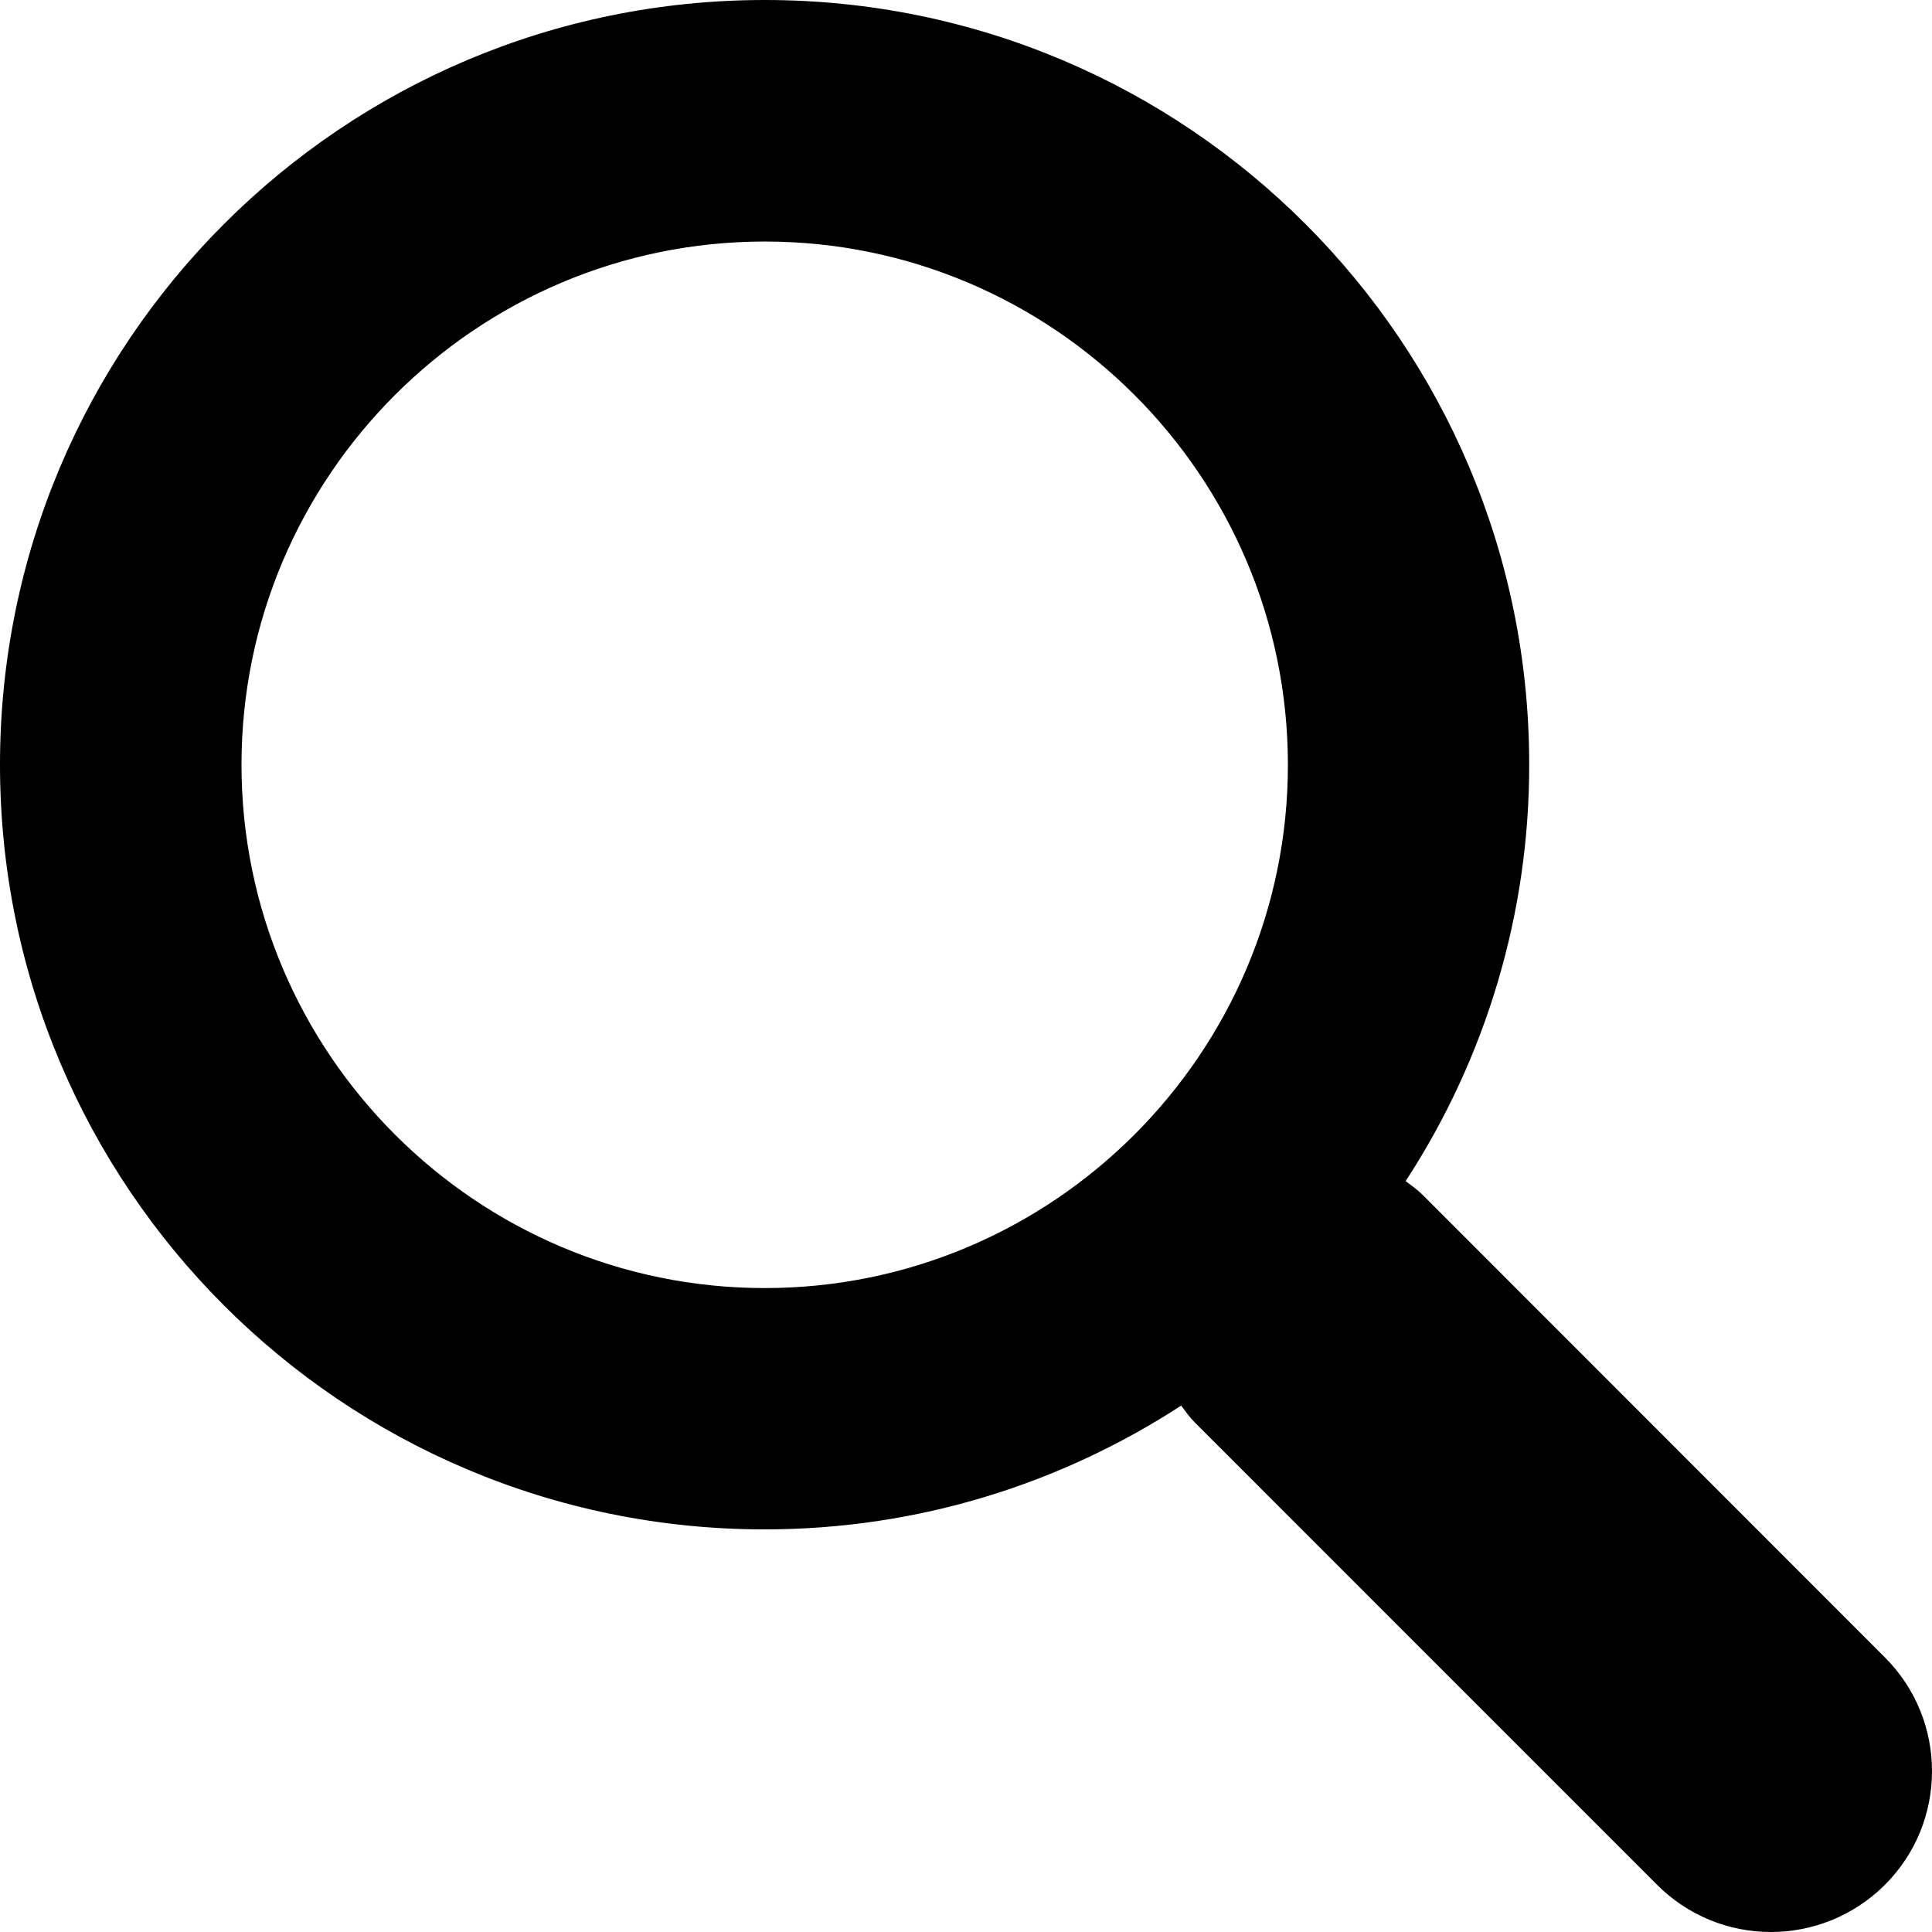
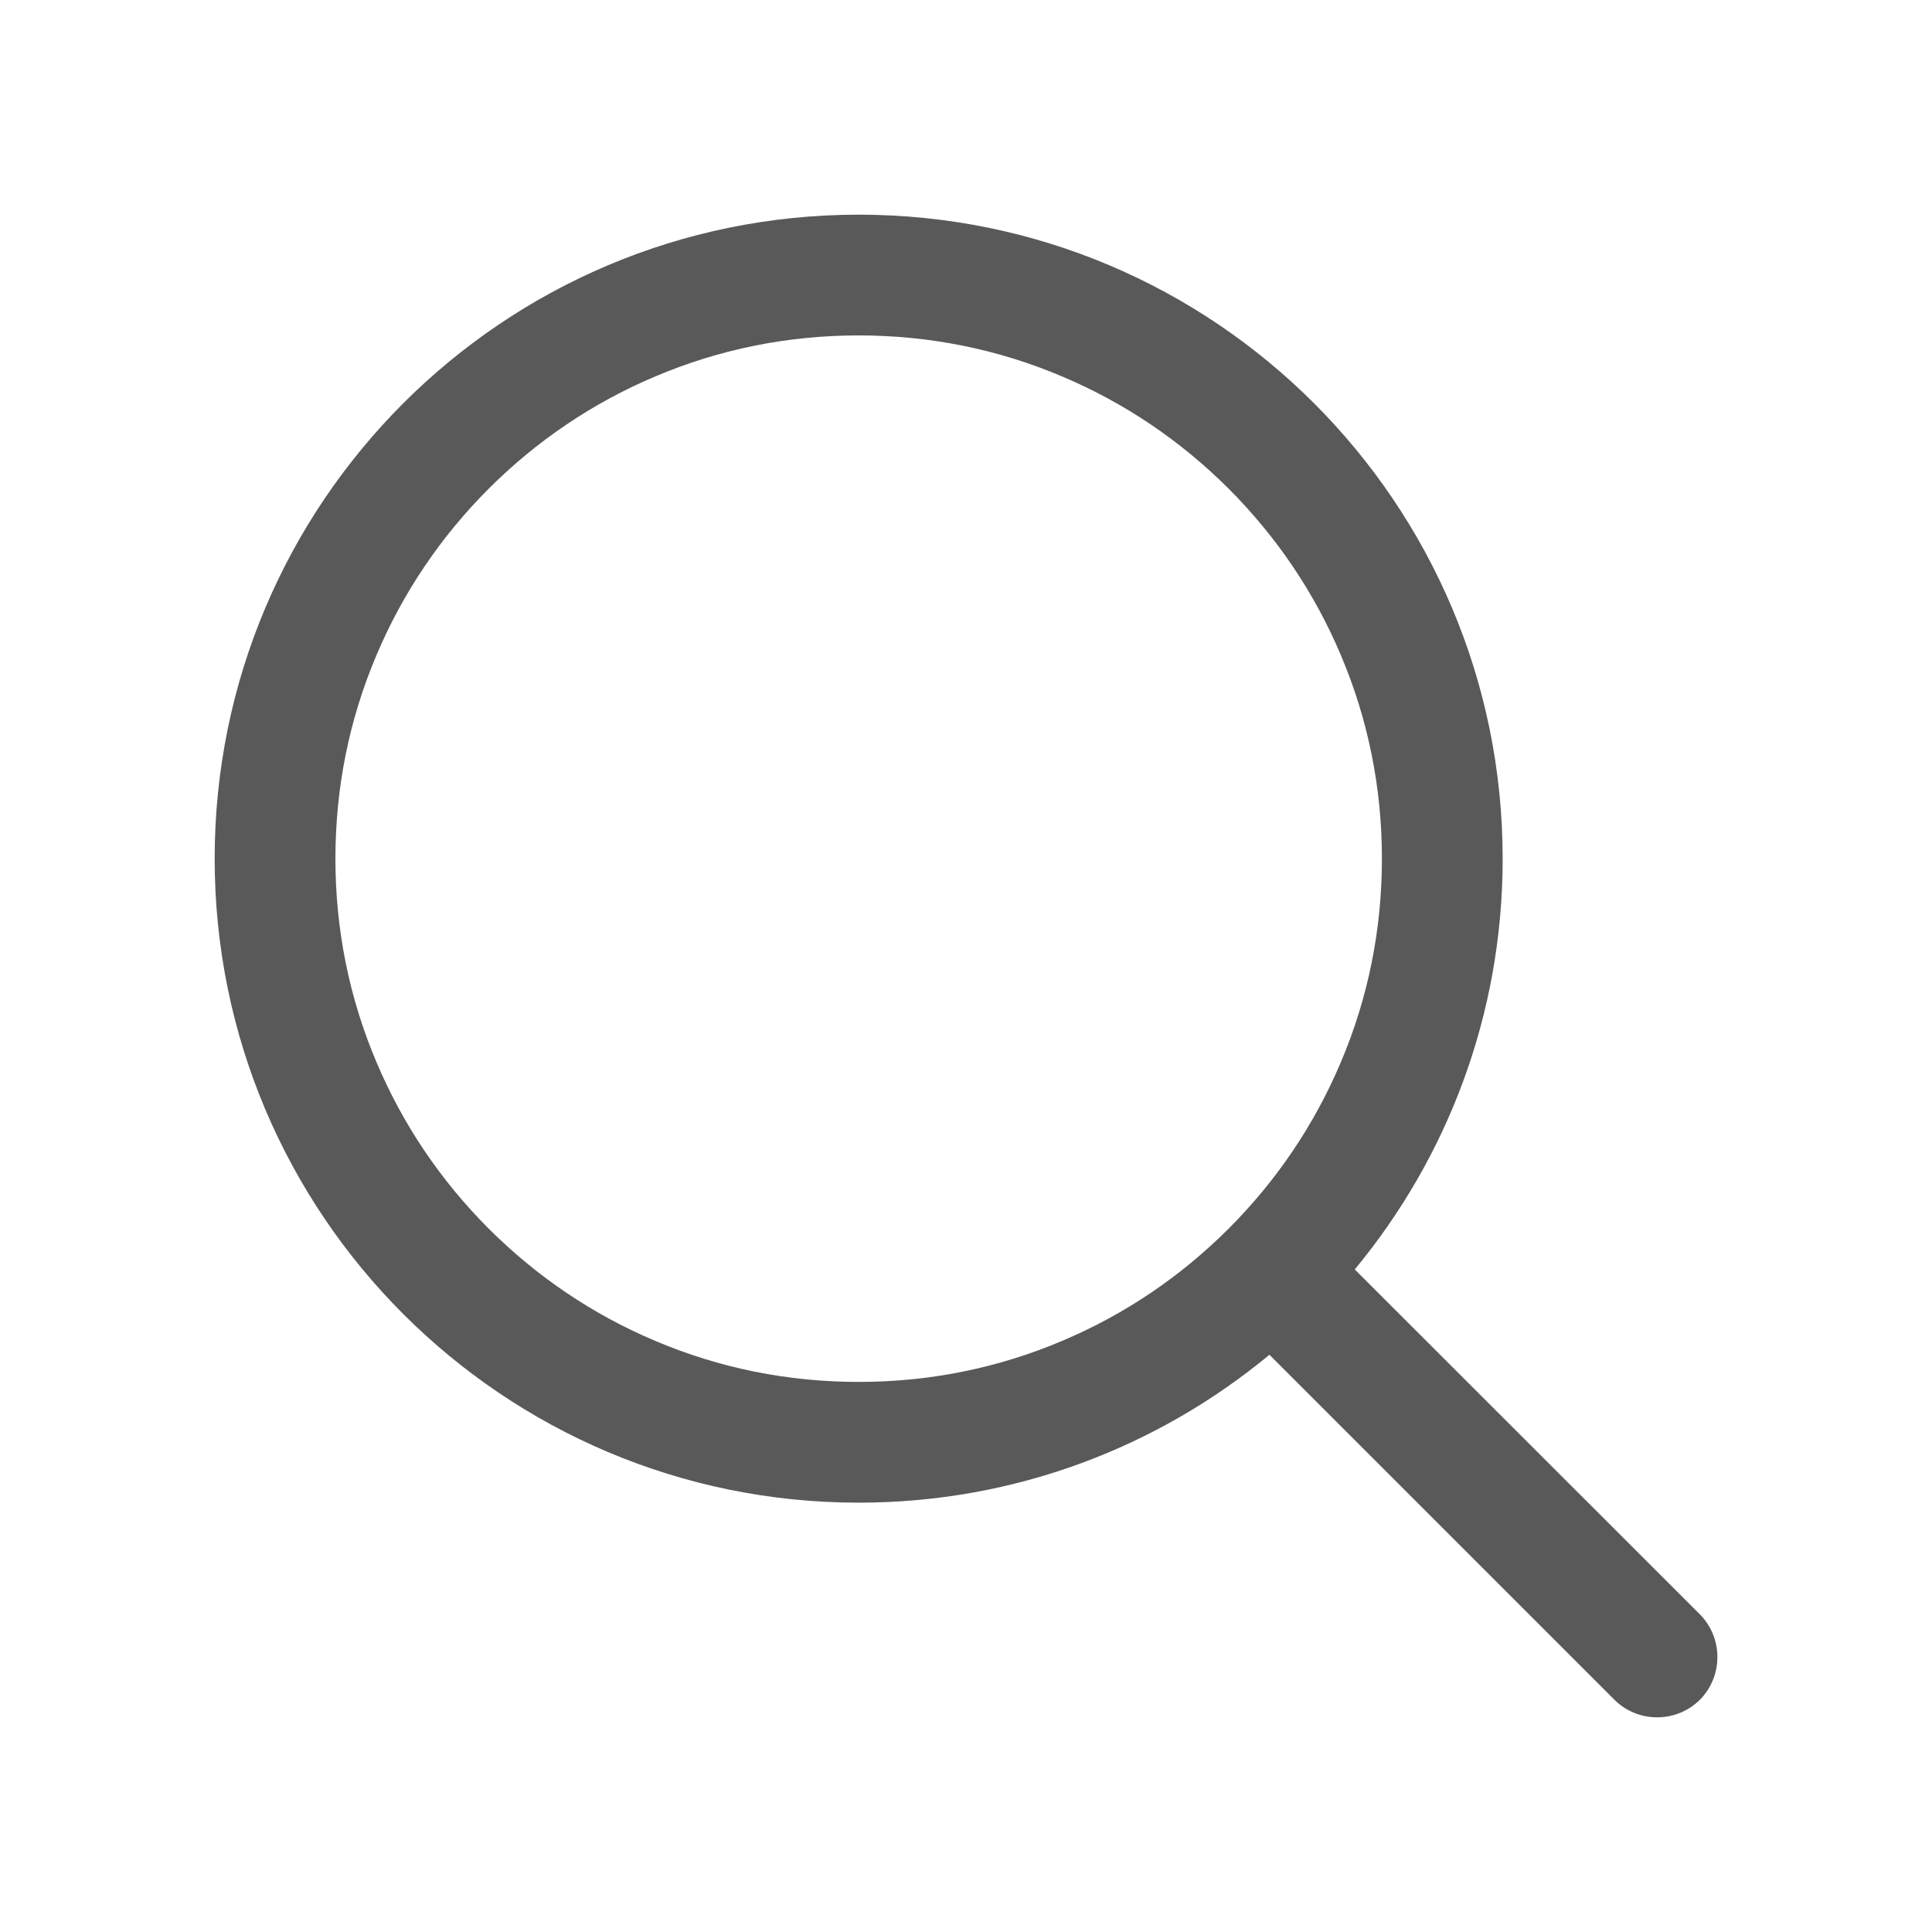
- <svg xmlns="http://www.w3.org/2000/svg" width="128" height="128">
-   <path d="M124.884 109.812L94.256 79.166c-.357-.357-.757-.629-1.129-.914a50.366 50.366 0 0 0 8.186-27.59C101.327 22.689 78.656 0 50.67 0 22.685 0 0 22.688 0 50.663c0 27.989 22.685 50.663 50.656 50.663 10.186 0 19.643-3.03 27.6-8.201.286.385.557.771.9 1.114l30.628 30.632a10.633 10.633 0 0 0 7.543 3.129c2.728 0 5.457-1.043 7.543-3.115 4.171-4.157 4.171-10.915.014-15.073M50.671 85.338C31.557 85.338 16 69.78 16 50.663c0-19.102 15.557-34.661 34.67-34.661 19.115 0 34.657 15.559 34.657 34.675 0 19.102-15.557 34.661-34.656 34.661" />
+ <svg xmlns="http://www.w3.org/2000/svg" width="18px" height="18px" viewBox="0 0 18 18" version="1.1">
+   <g id="2首页" stroke="none" stroke-width="1" fill="none" fill-rule="evenodd" fill-opacity="0.65">
+     <g id="2指标墙_前置机_客服弹窗" transform="translate(-1261, -23)" fill="#000000" fill-rule="nonzero">
+       <g id="横条" transform="translate(240, 0)">
+         <g id="Group-20" transform="translate(25, 20)">
+           <g id="搜索" transform="translate(996, 3)">
+             <path d="M15.836,15.039 L12.622,11.827 C13.483,10.787 14,9.455 14,8 C14,4.686 11.314,2 8,2 C4.686,2 2,4.686 2,8 C2,11.314 4.686,14 8,14 C9.455,14 10.787,13.483 11.827,12.622 L15.041,15.836 C15.15,15.945 15.294,16 15.439,16 C15.584,16 15.727,15.945 15.838,15.836 C16.055,15.616 16.055,15.259 15.836,15.039 Z M9.897,12.492 C9.297,12.747 8.659,12.875 8,12.875 C7.341,12.875 6.703,12.747 6.103,12.492 C5.523,12.247 5.002,11.895 4.553,11.447 C4.105,10.998 3.753,10.477 3.508,9.897 C3.253,9.297 3.125,8.659 3.125,8 C3.125,7.341 3.253,6.703 3.508,6.103 C3.753,5.523 4.105,5.002 4.553,4.553 C5.002,4.105 5.523,3.753 6.103,3.508 C6.703,3.253 7.341,3.125 8,3.125 C8.659,3.125 9.297,3.253 9.897,3.508 C10.477,3.753 10.998,4.105 11.447,4.553 C11.895,5.002 12.247,5.523 12.492,6.103 C12.747,6.703 12.875,7.341 12.875,8 C12.875,8.659 12.747,9.297 12.492,9.897 C12.247,10.477 11.895,10.998 11.447,11.447 C10.998,11.895 10.478,12.247 9.897,12.492 Z" id="Shape" />
+           </g>
+         </g>
+       </g>
+     </g>
+   </g>
</svg>
